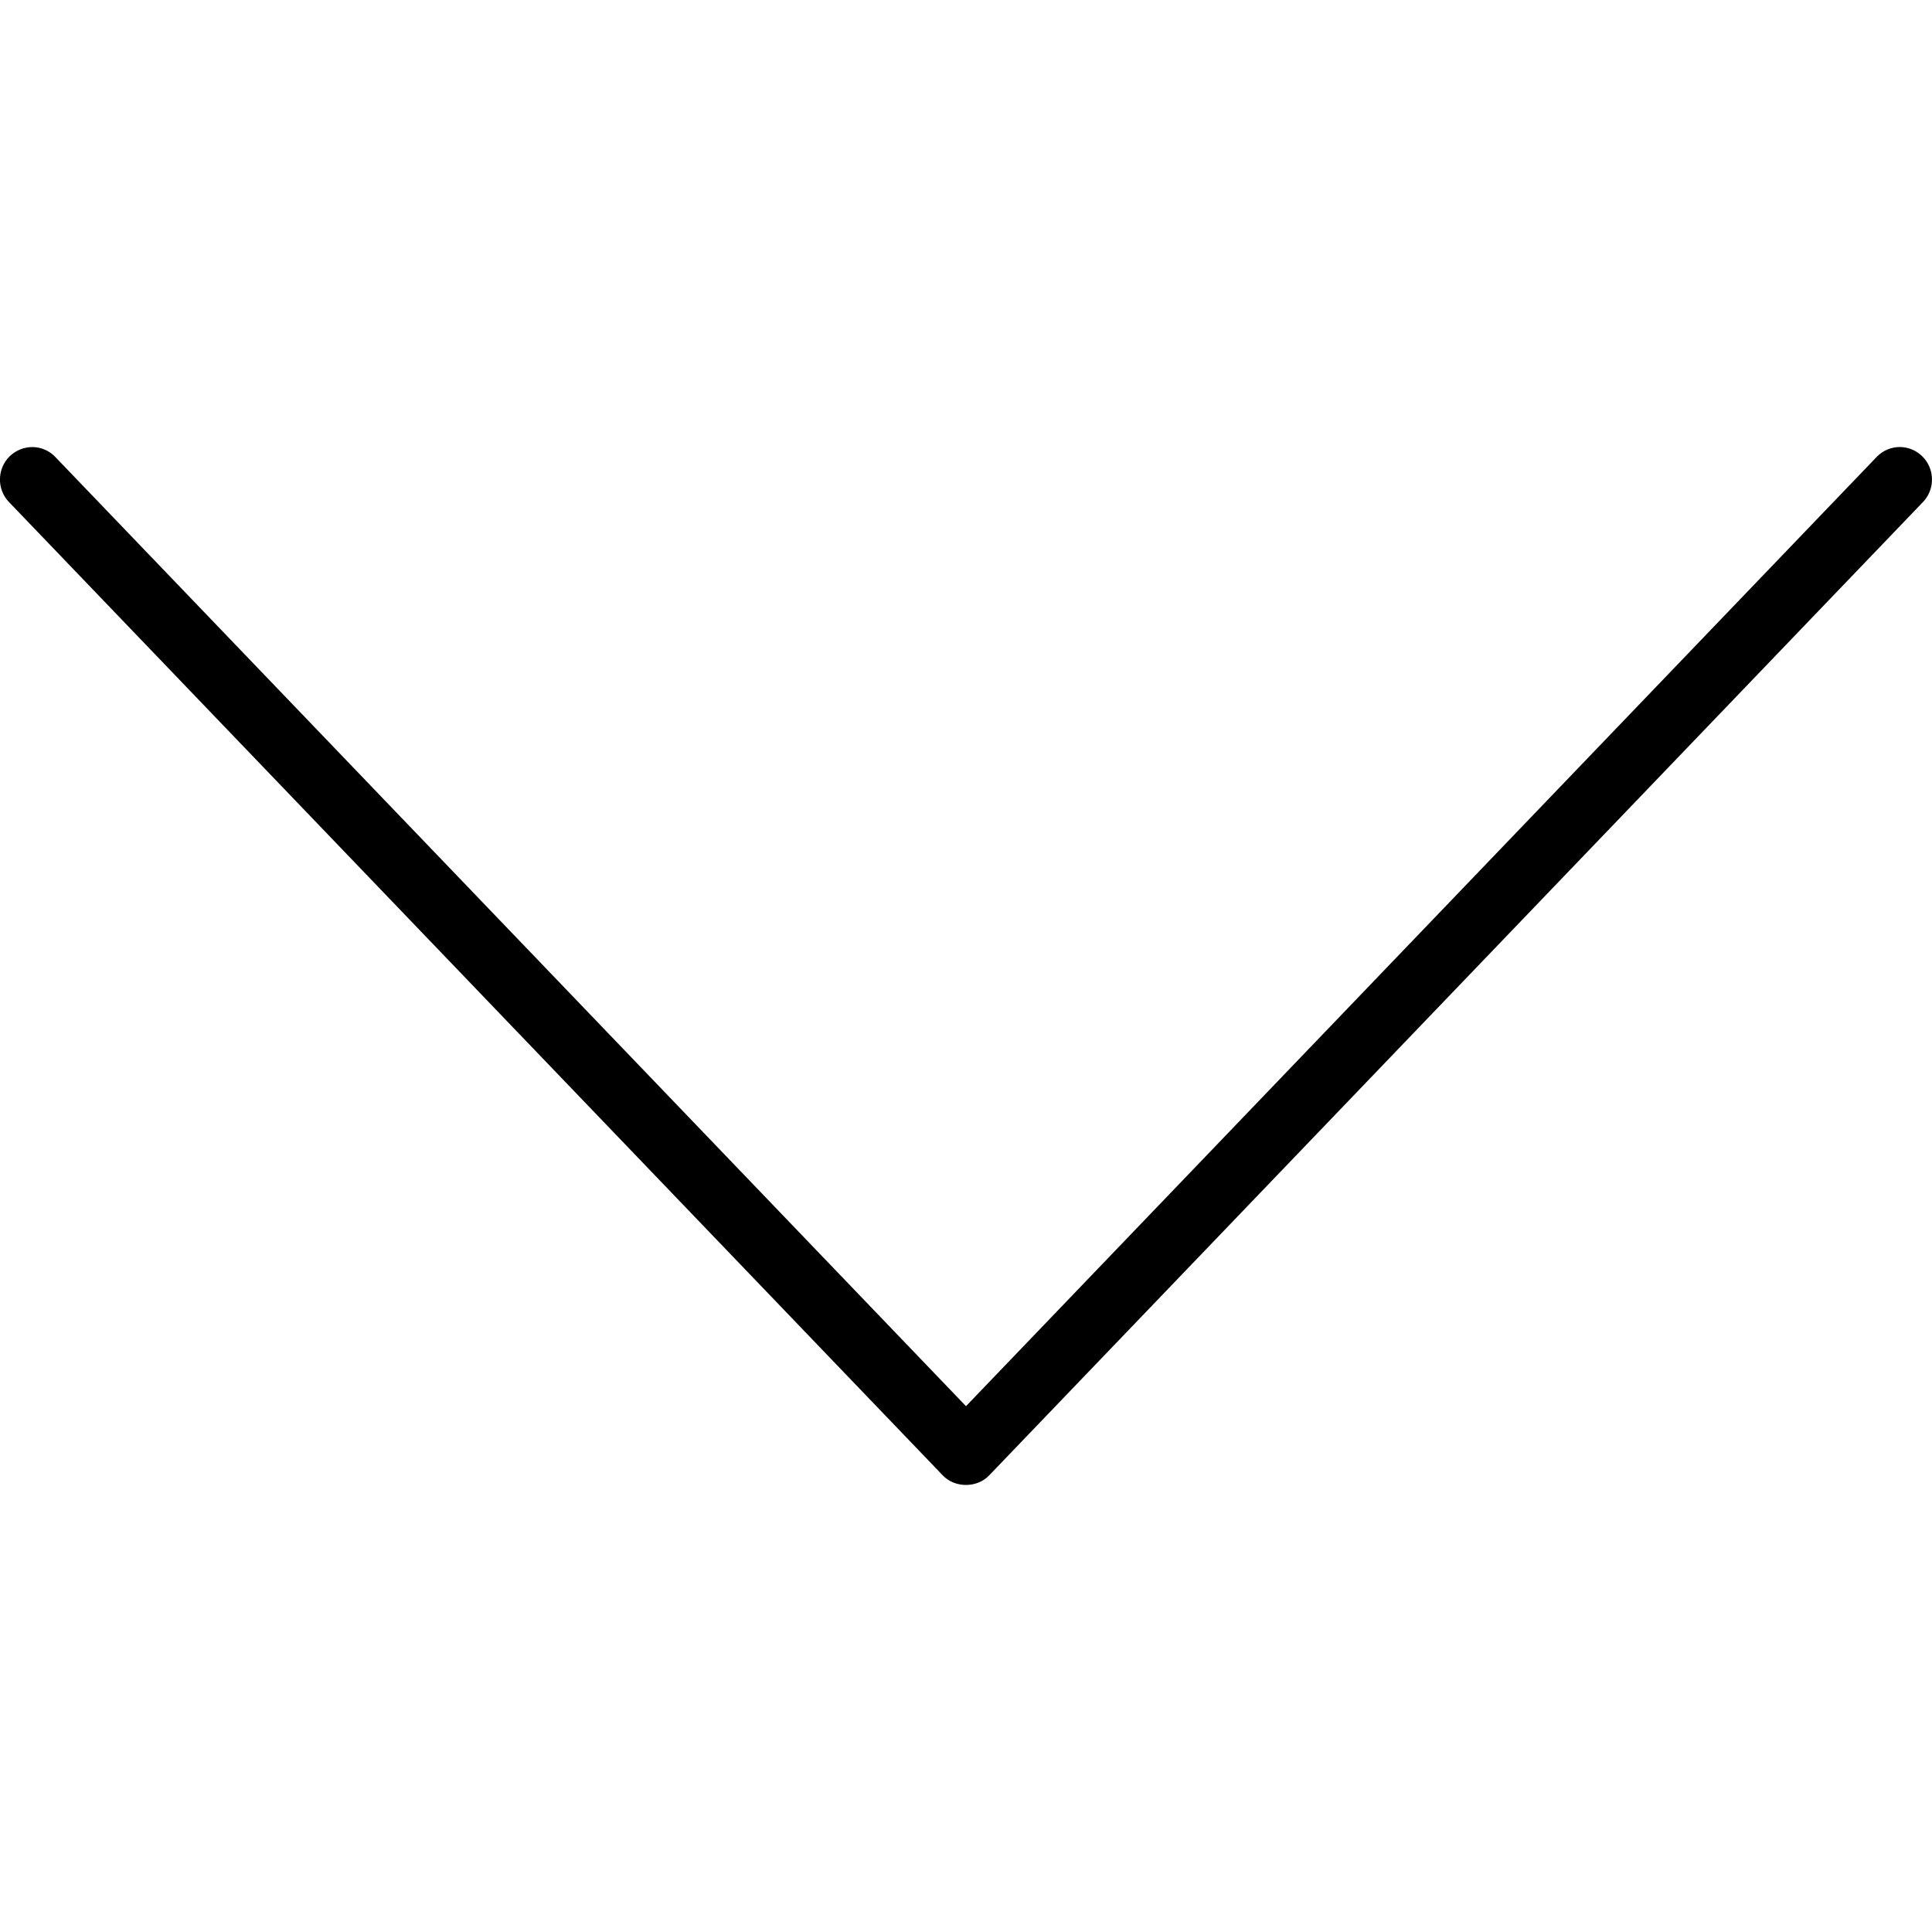
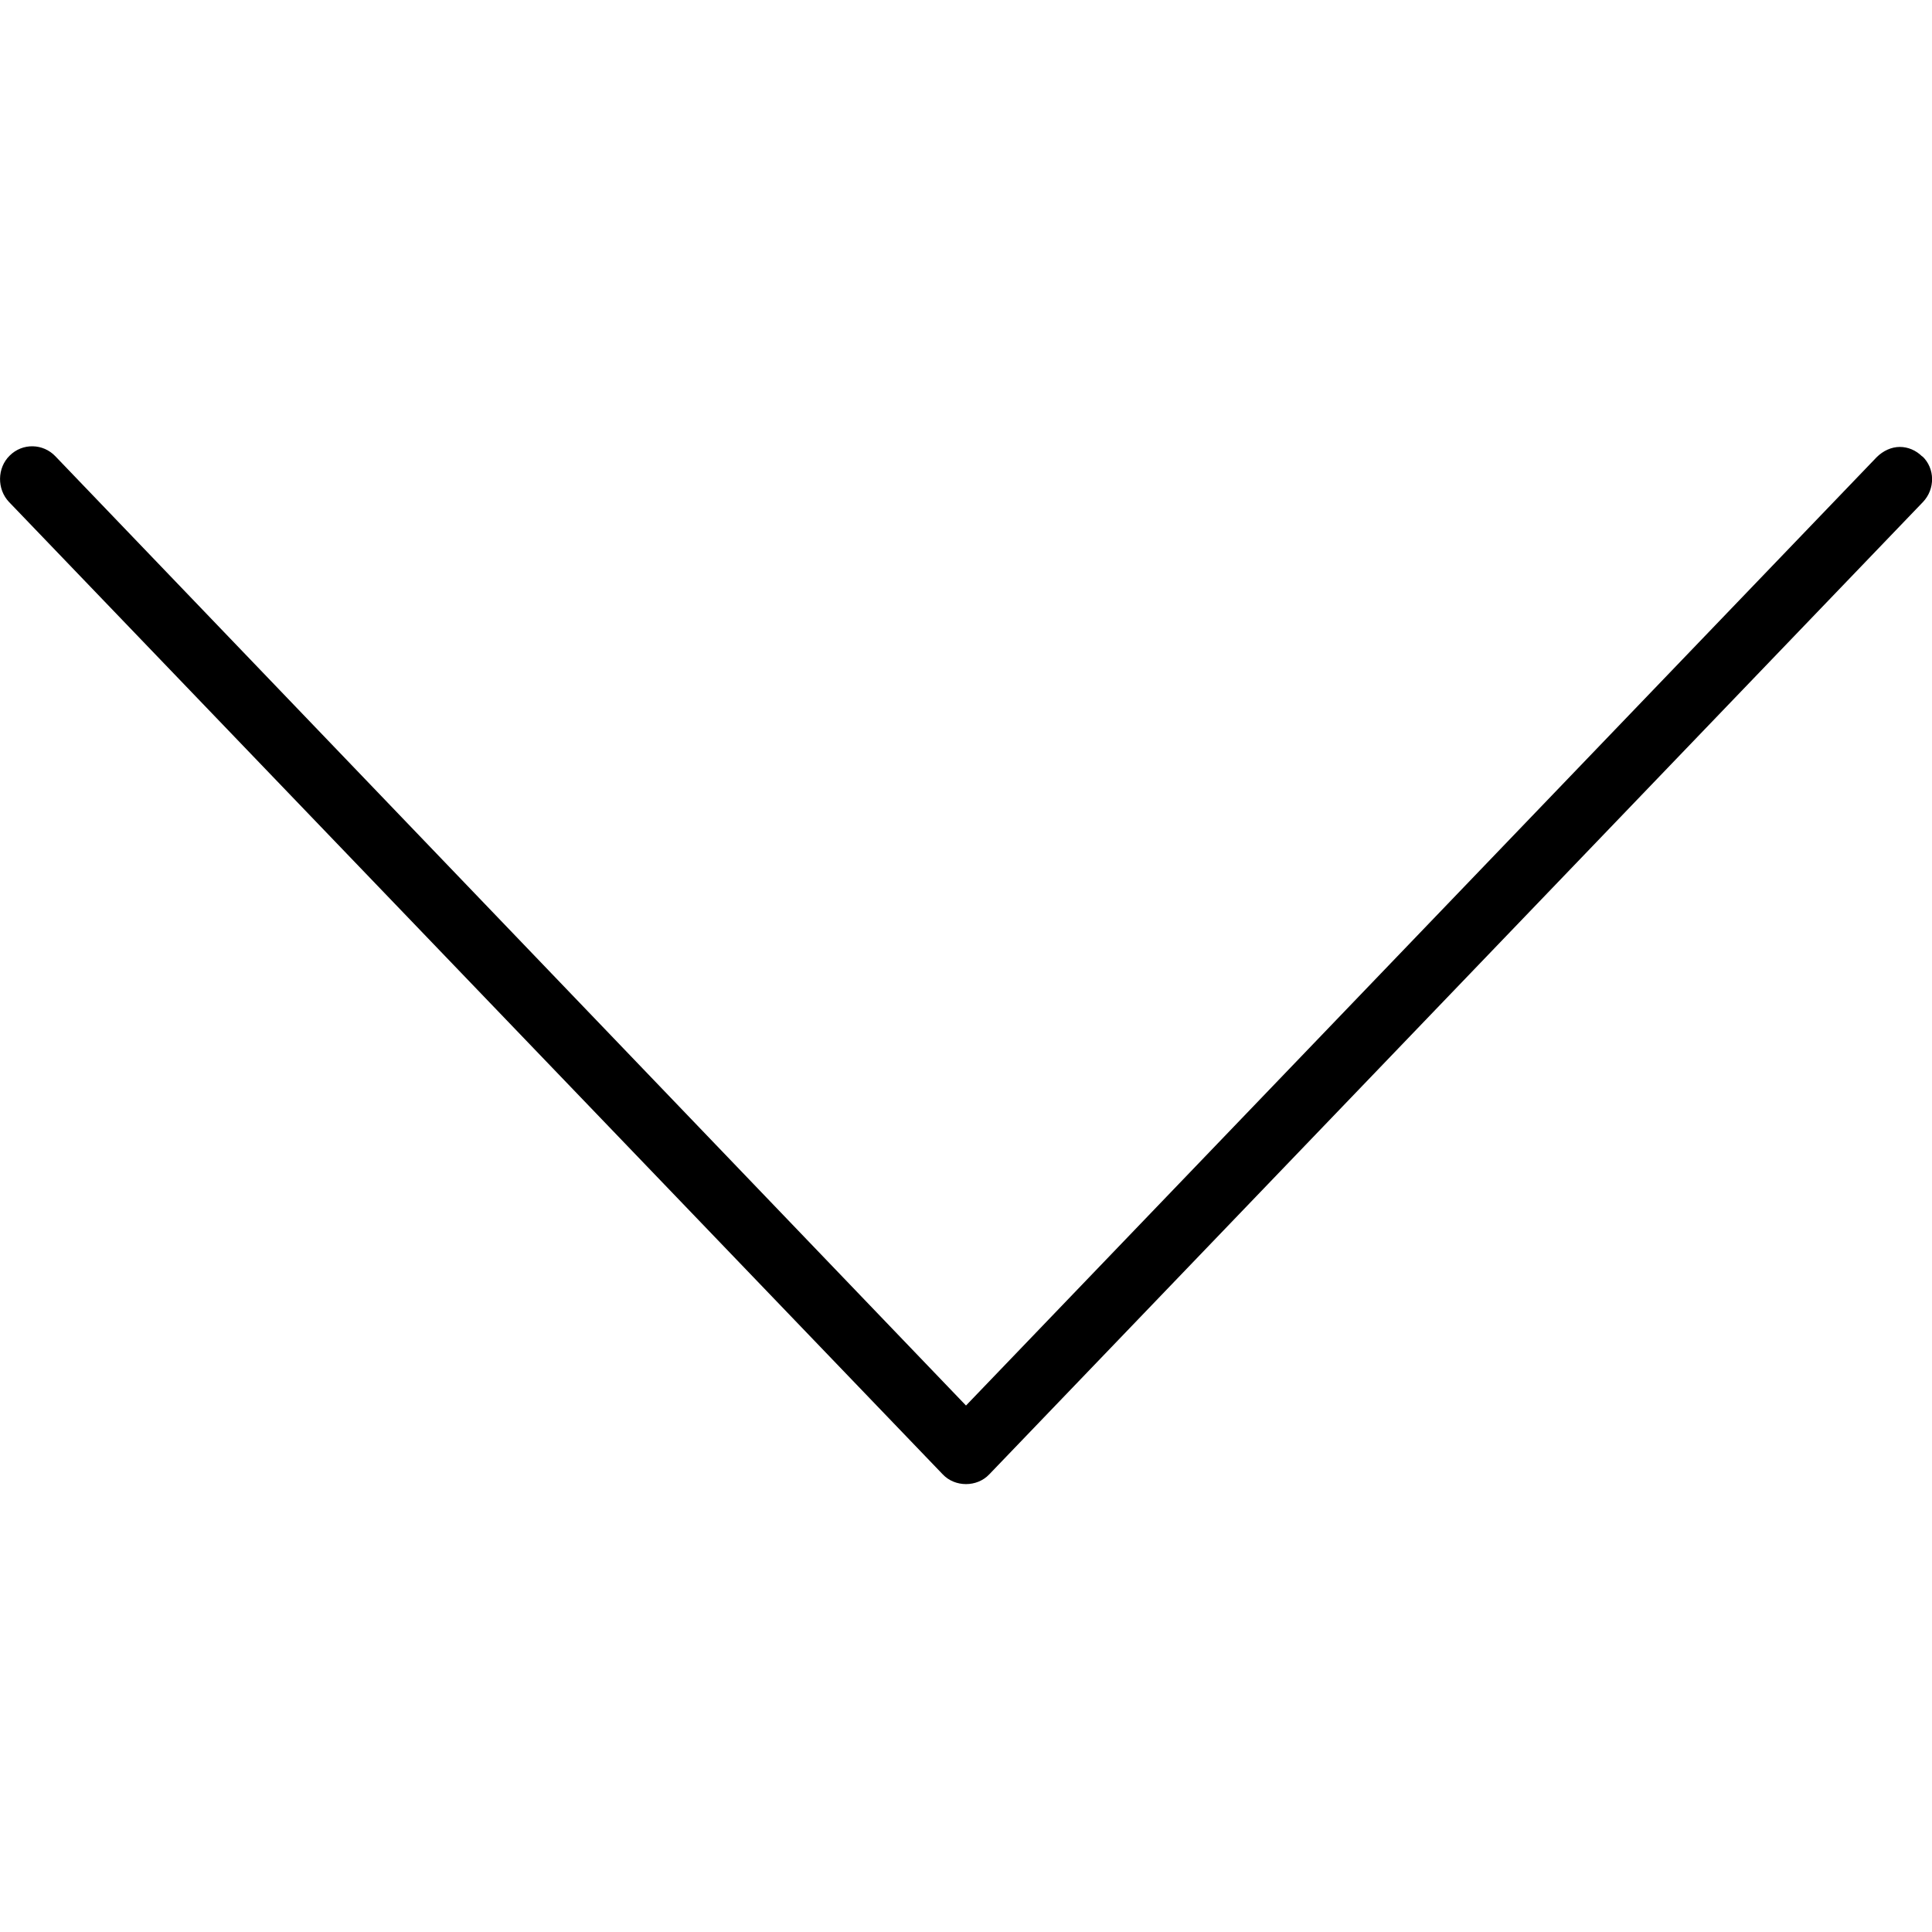
- <svg xmlns="http://www.w3.org/2000/svg" version="1.1" id="layers" x="0px" y="0px" width="60px" height="60px" viewBox="0 0 60 60" style="enable-background:new 0 0 60 60;" xml:space="preserve">
-   <style type="text/css">
- 	.st0{fill-rule:evenodd;clip-rule:evenodd;fill:#231F20;}
- 	.st1{fill:#231F20;}
- 	.st2{fill-rule:evenodd;clip-rule:evenodd;}
- 	.st3{fill:#202020;}
- </style>
-   <path class="st2" d="M59.695,14.168c0.396,0.386,0.408,1.026,0.023,1.425l-29,30.228c-0.375,0.394-1.063,0.394-1.438,0l-29-30.228  c-0.385-0.399-0.373-1.039,0.023-1.425c0.403-0.387,1.033-0.377,1.414,0.023L30,43.67l28.281-29.479  c0.195-0.205,0.457-0.308,0.719-0.308C59.25,13.883,59.499,13.979,59.695,14.168z" />
+ <svg xmlns="http://www.w3.org/2000/svg" width="60" height="60" viewBox="0 0 60 60">
+   <path class="st2" d="M59.7 14.17c.4.38.4 1.02.02 1.42l-29 30.2c-.38.4-1.06.4-1.44 0l-29-30.2c-.38-.4-.37-1.06.02-1.44.4-.4 1.04-.38 1.42.02L30 43.65 58.28 14.2c.2-.2.46-.32.72-.32.25 0 .5.1.7.3z" />
</svg>
